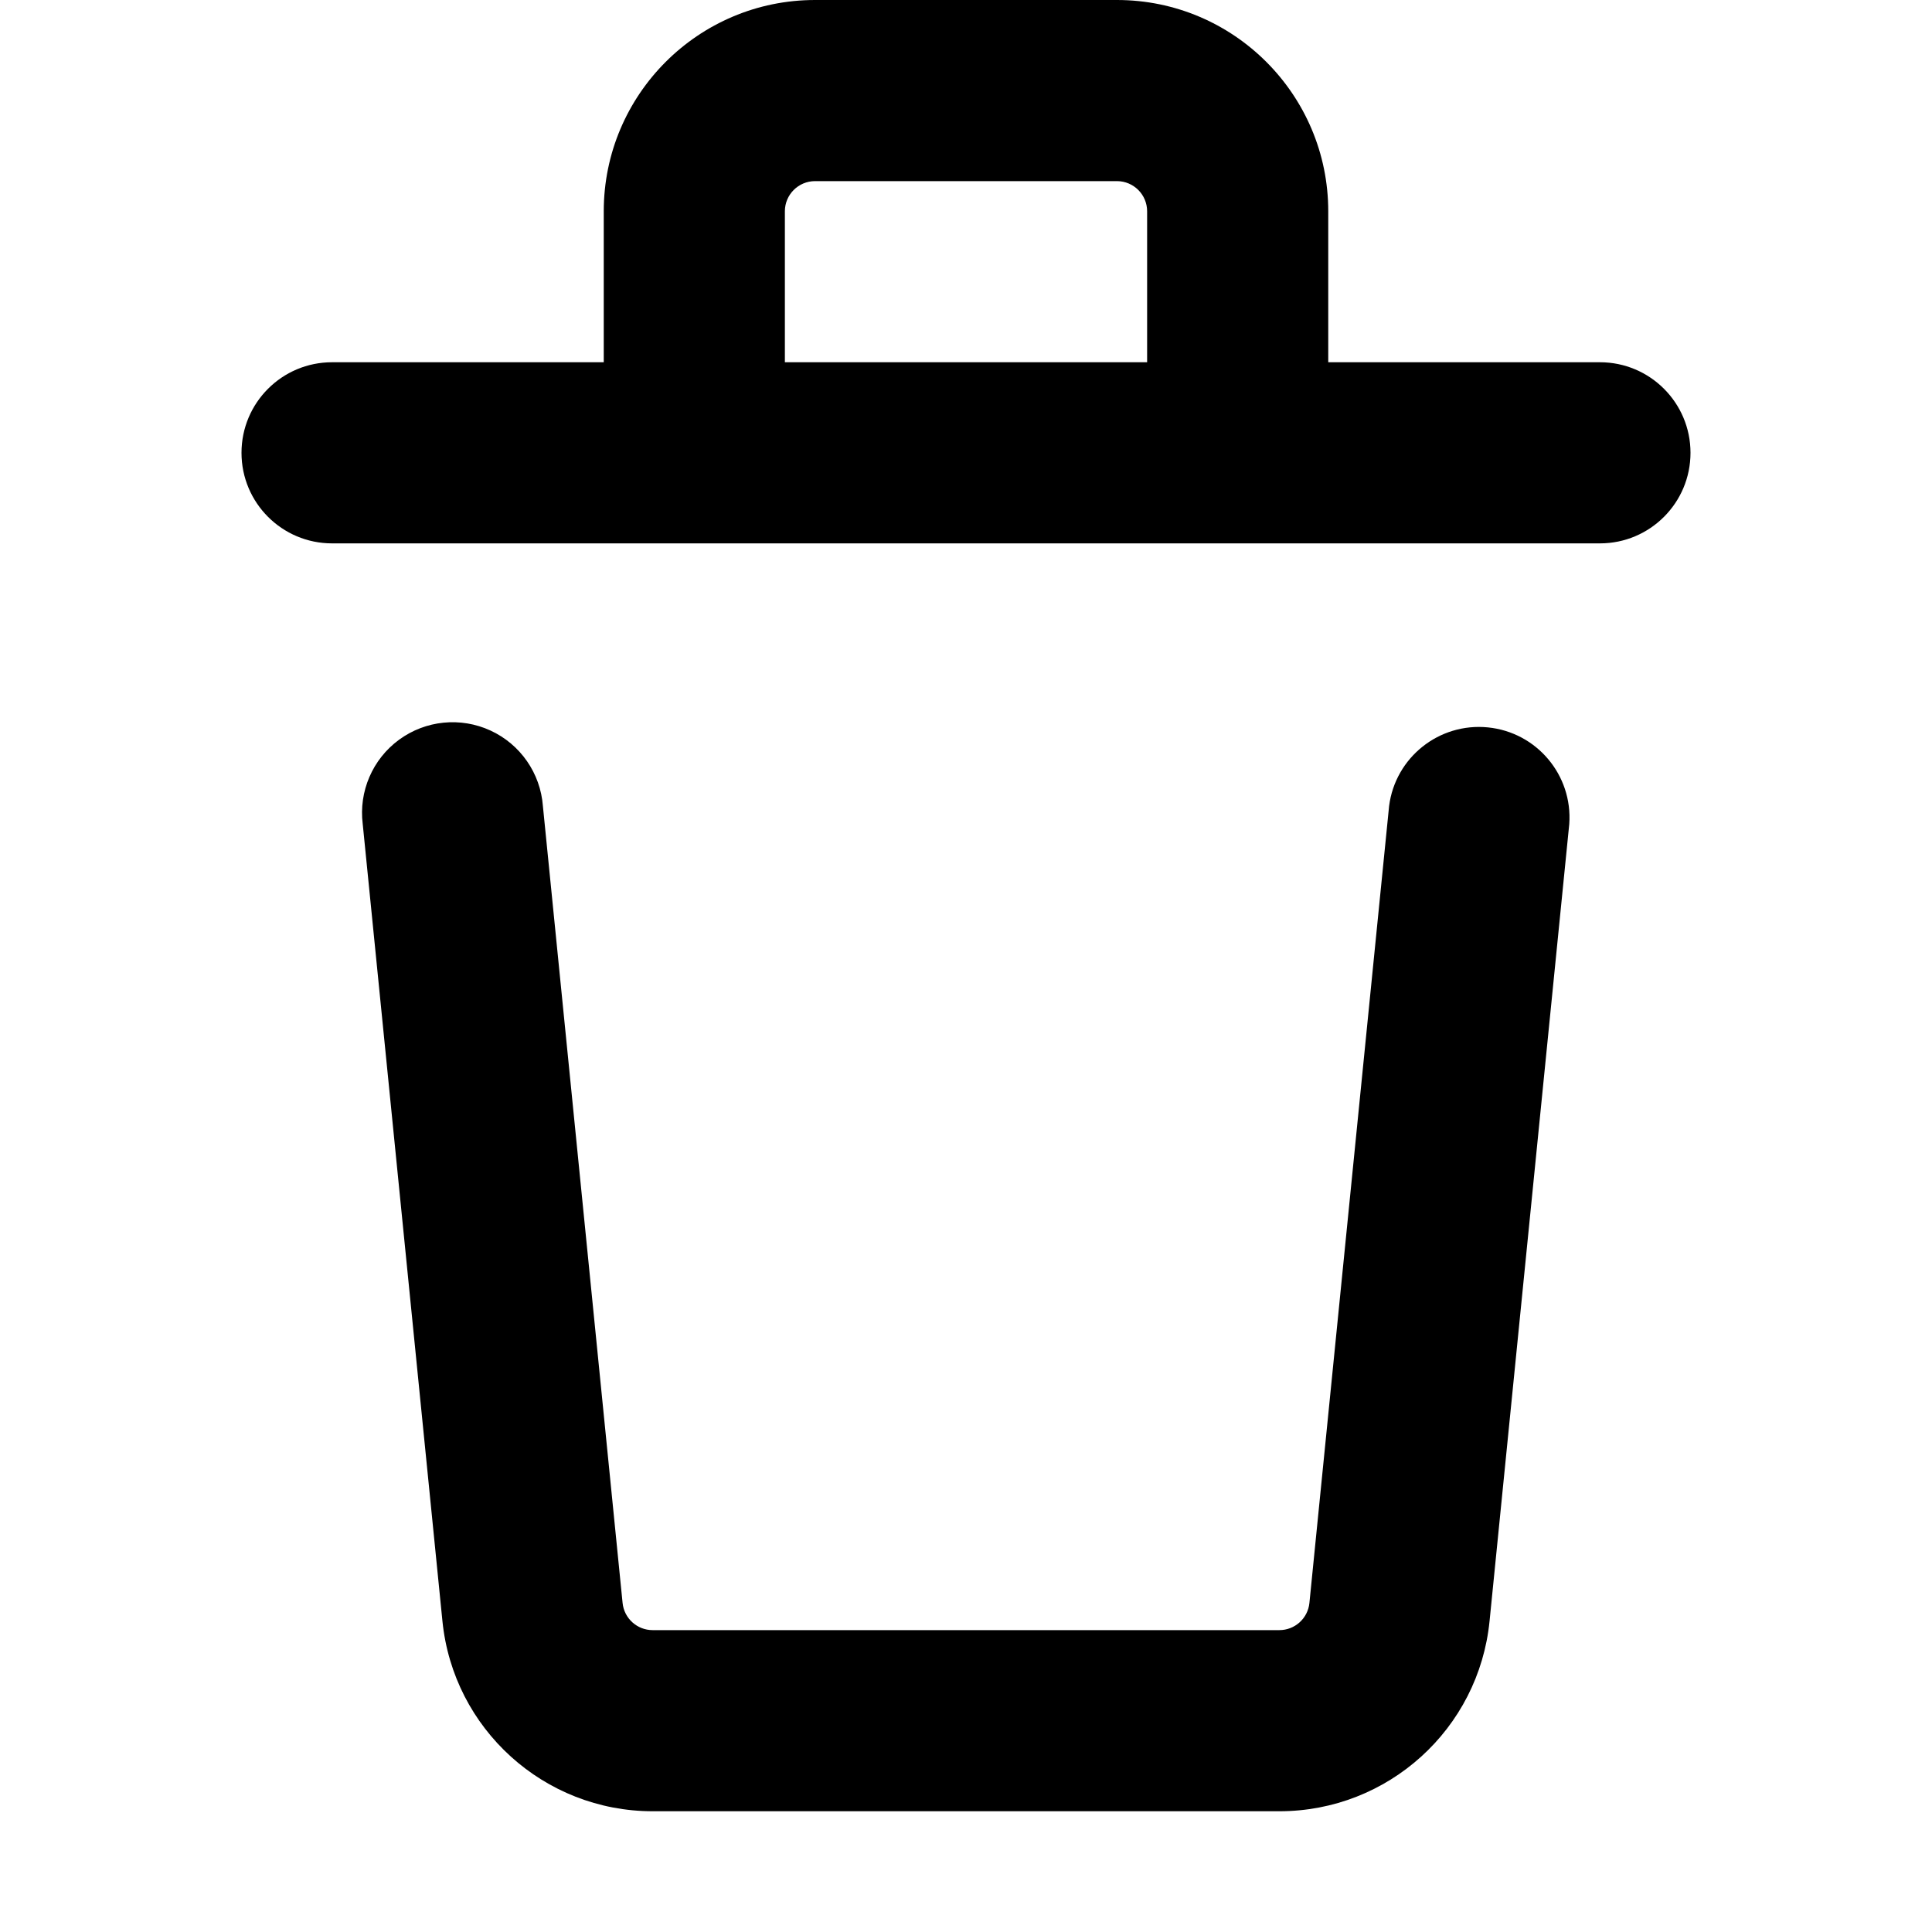
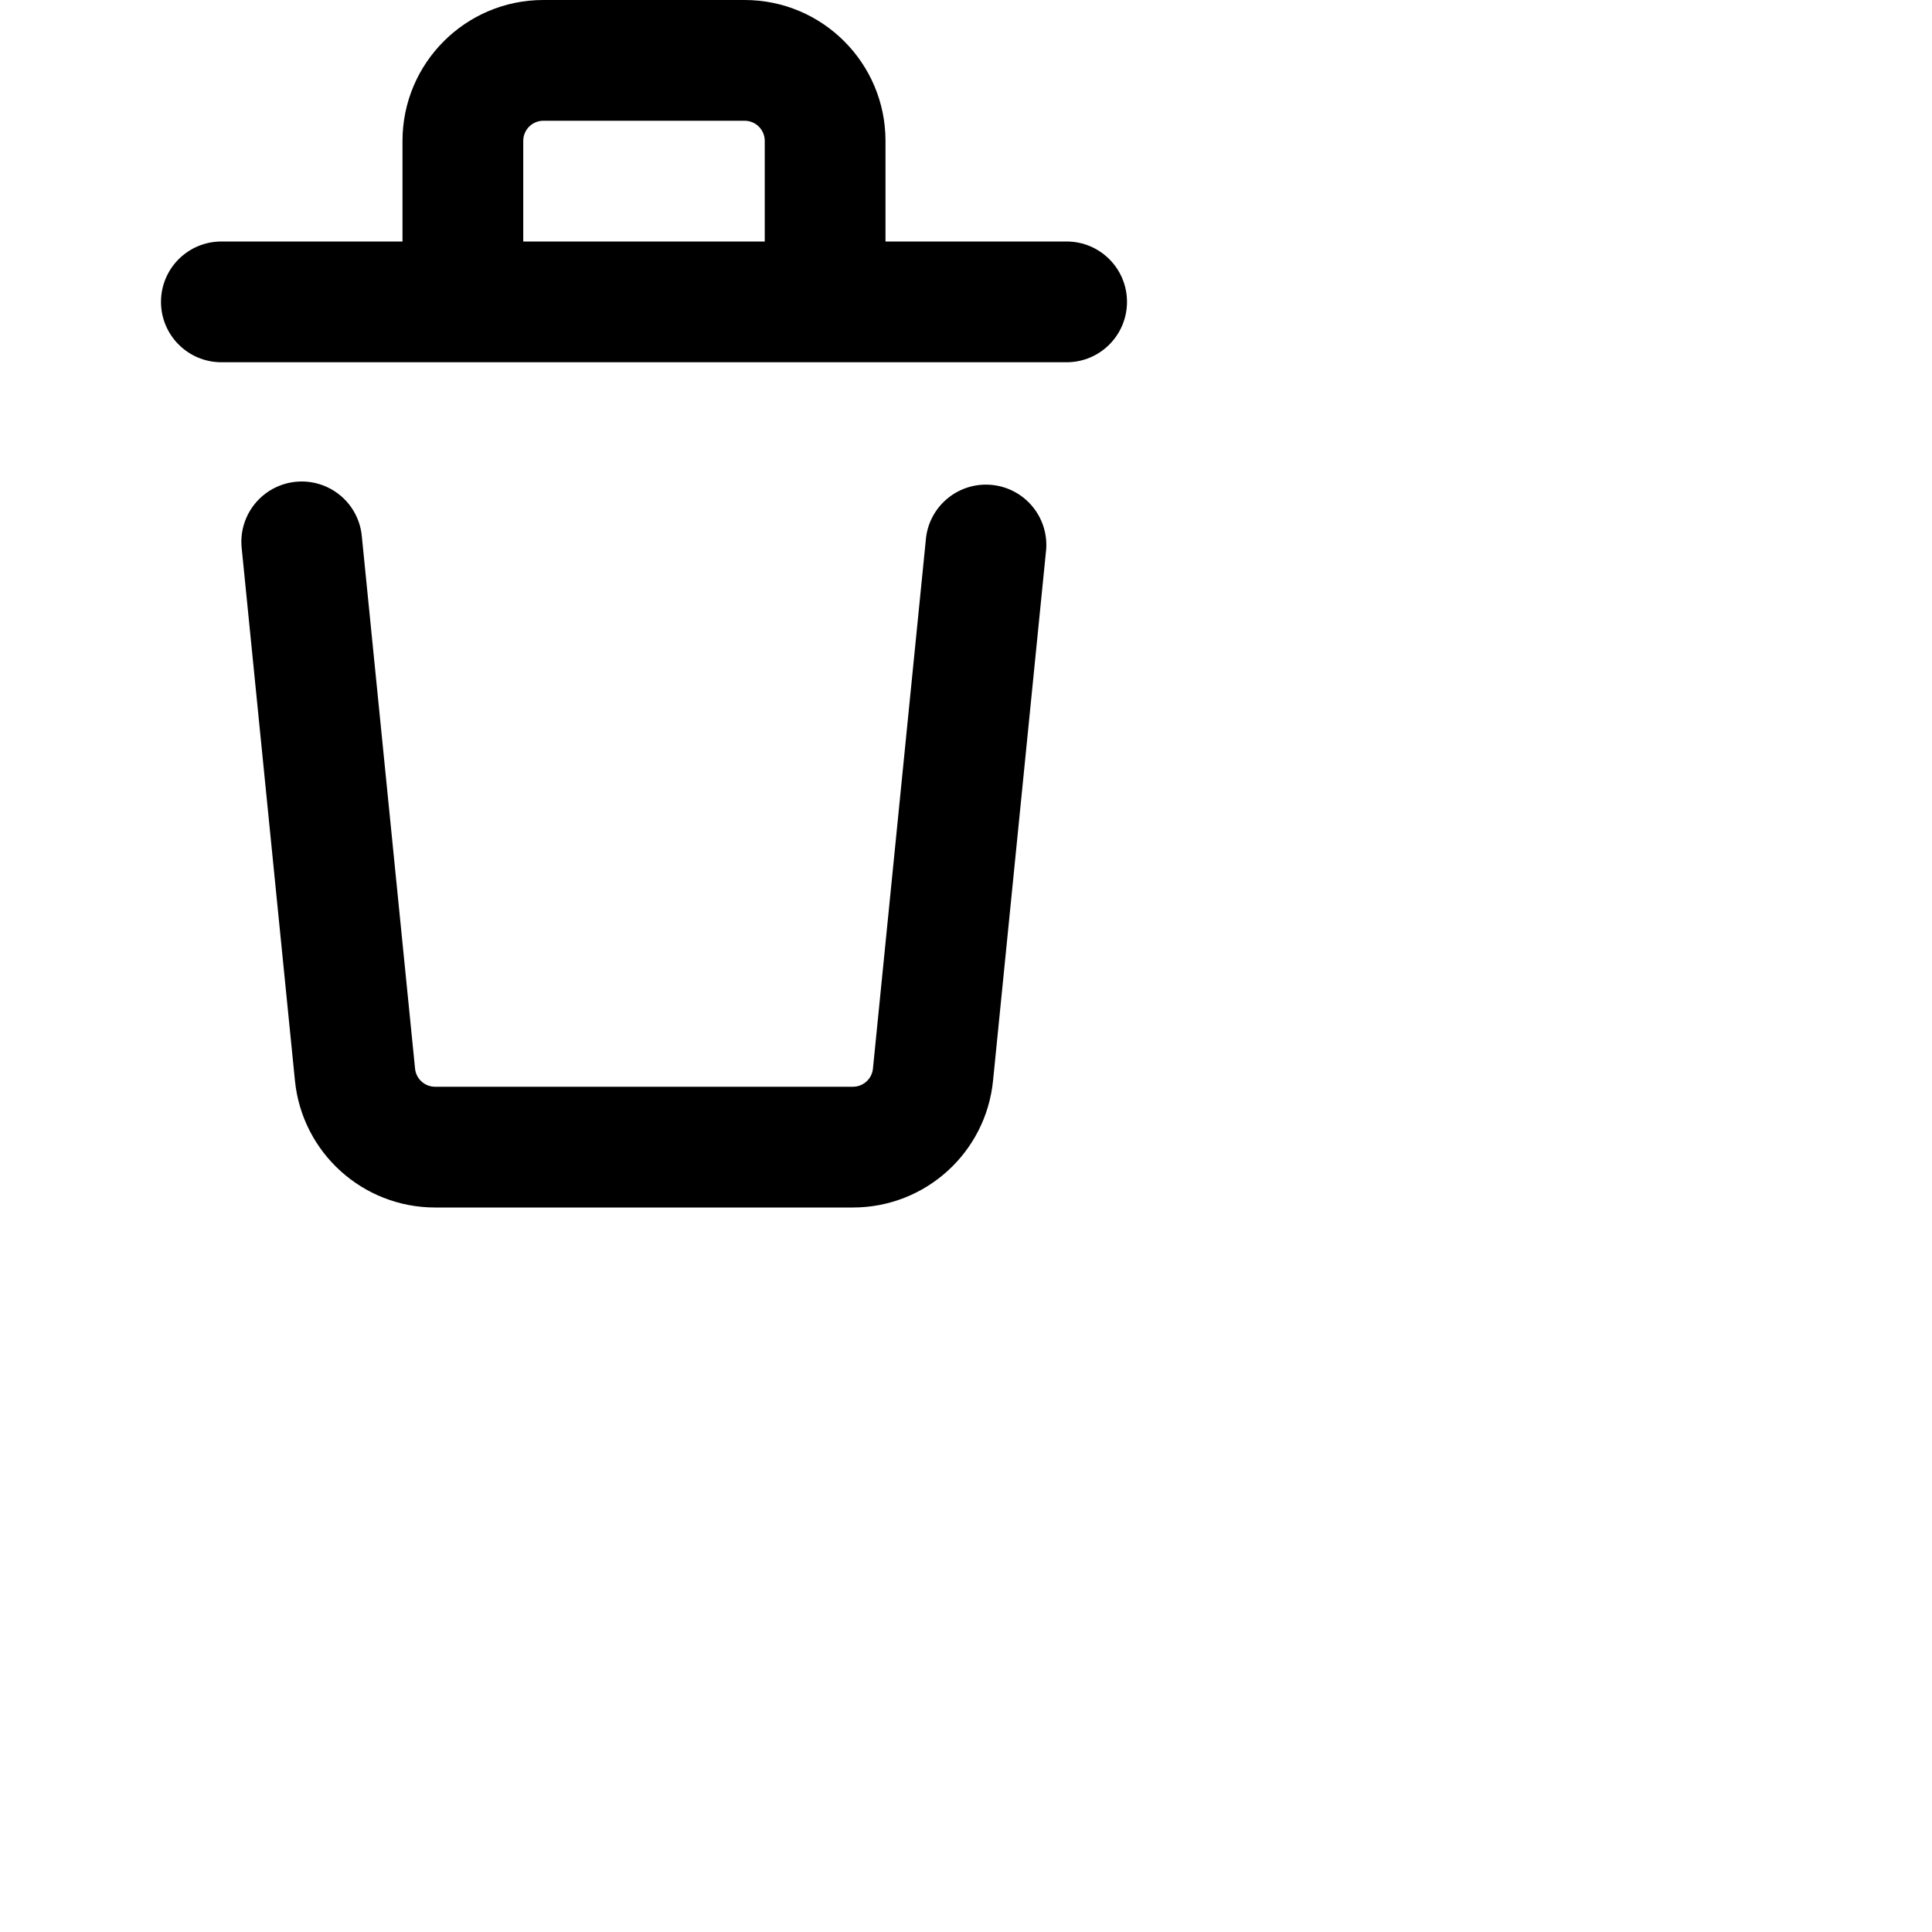
- <svg xmlns="http://www.w3.org/2000/svg" viewBox="0 0 16 16" width="16" height="16">
+ <svg xmlns="http://www.w3.org/2000/svg" viewBox="0 0 24 24" width="24" height="24">
  <path fill-rule="evenodd" d="M6.5 1.75a.25.25 0 01.25-.25h2.5a.25.25 0 01.25.25V3h-3V1.75zm4.5 0V3h2.25a.75.75 0 010 1.5H2.75a.75.75 0 010-1.5H5V1.75C5 .784 5.784 0 6.75 0h2.5C10.216 0 11 .784 11 1.75zM4.496 6.675a.75.75 0 10-1.492.15l.66 6.6A1.75 1.75 0 005.405 15h5.19c.9 0 1.652-.681 1.741-1.576l.66-6.6a.75.75 0 00-1.492-.149l-.66 6.6a.25.25 0 01-.249.225h-5.19a.25.25 0 01-.249-.225l-.66-6.6z" />
</svg>
